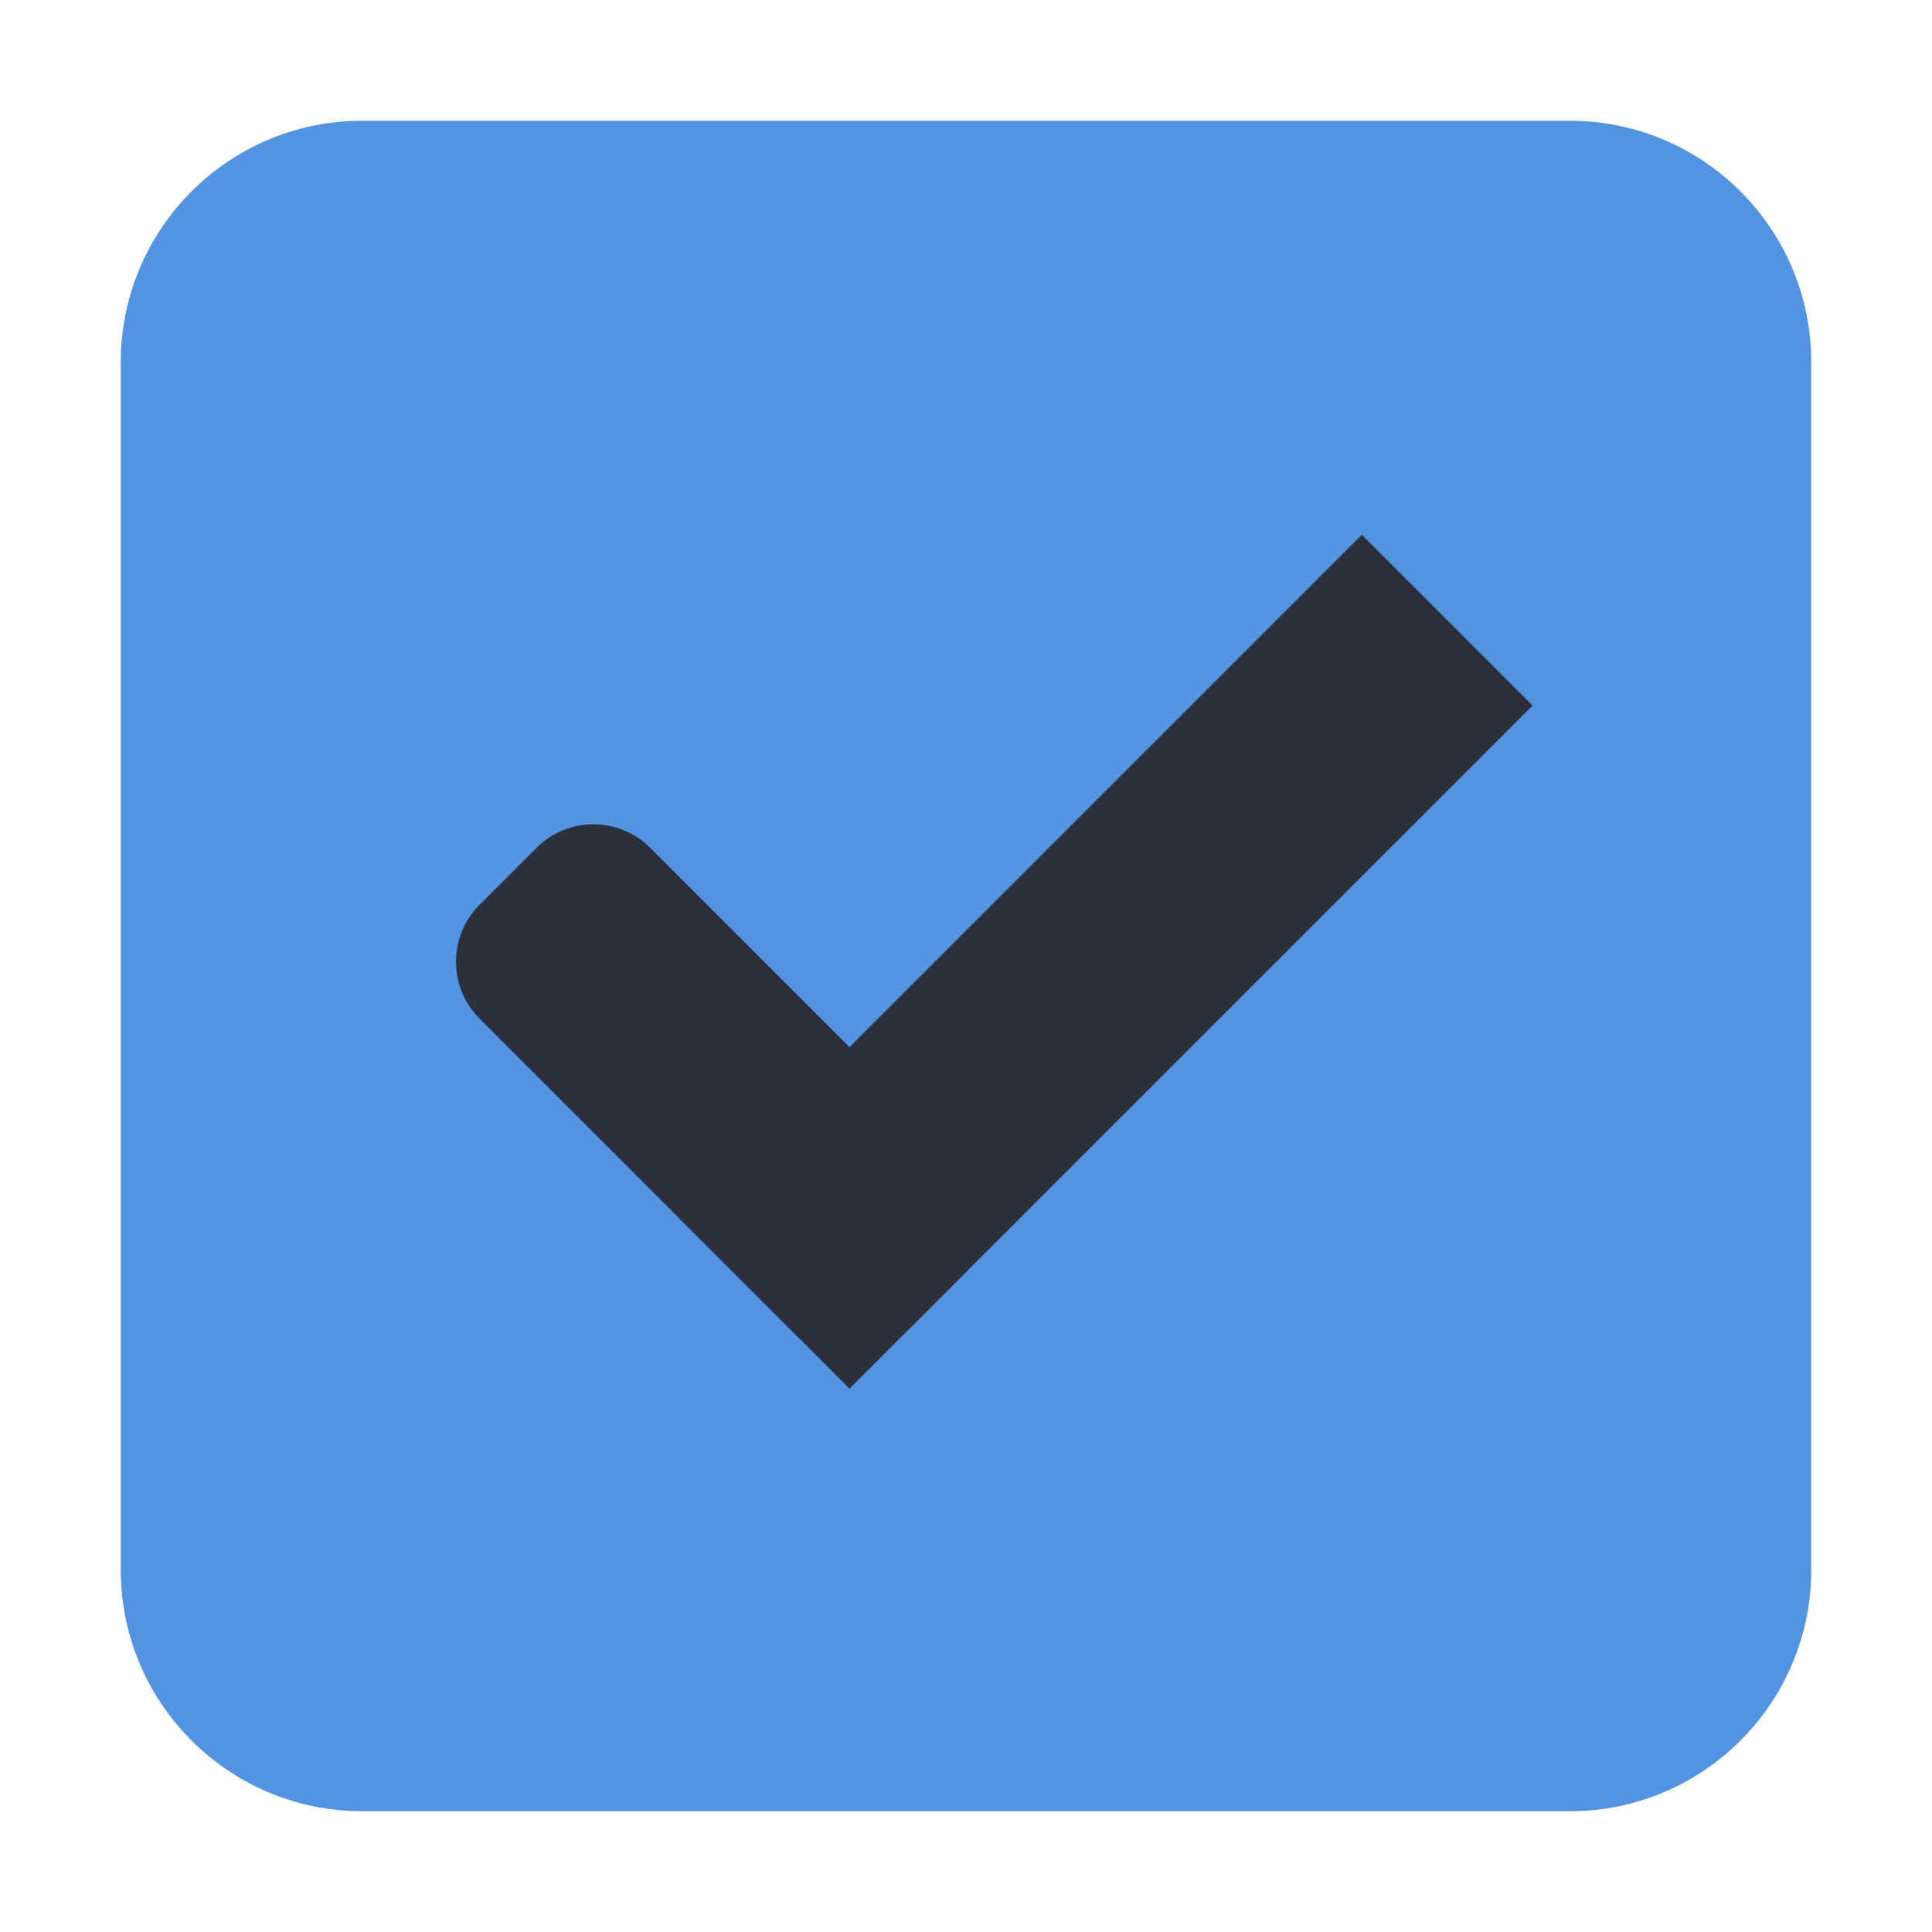
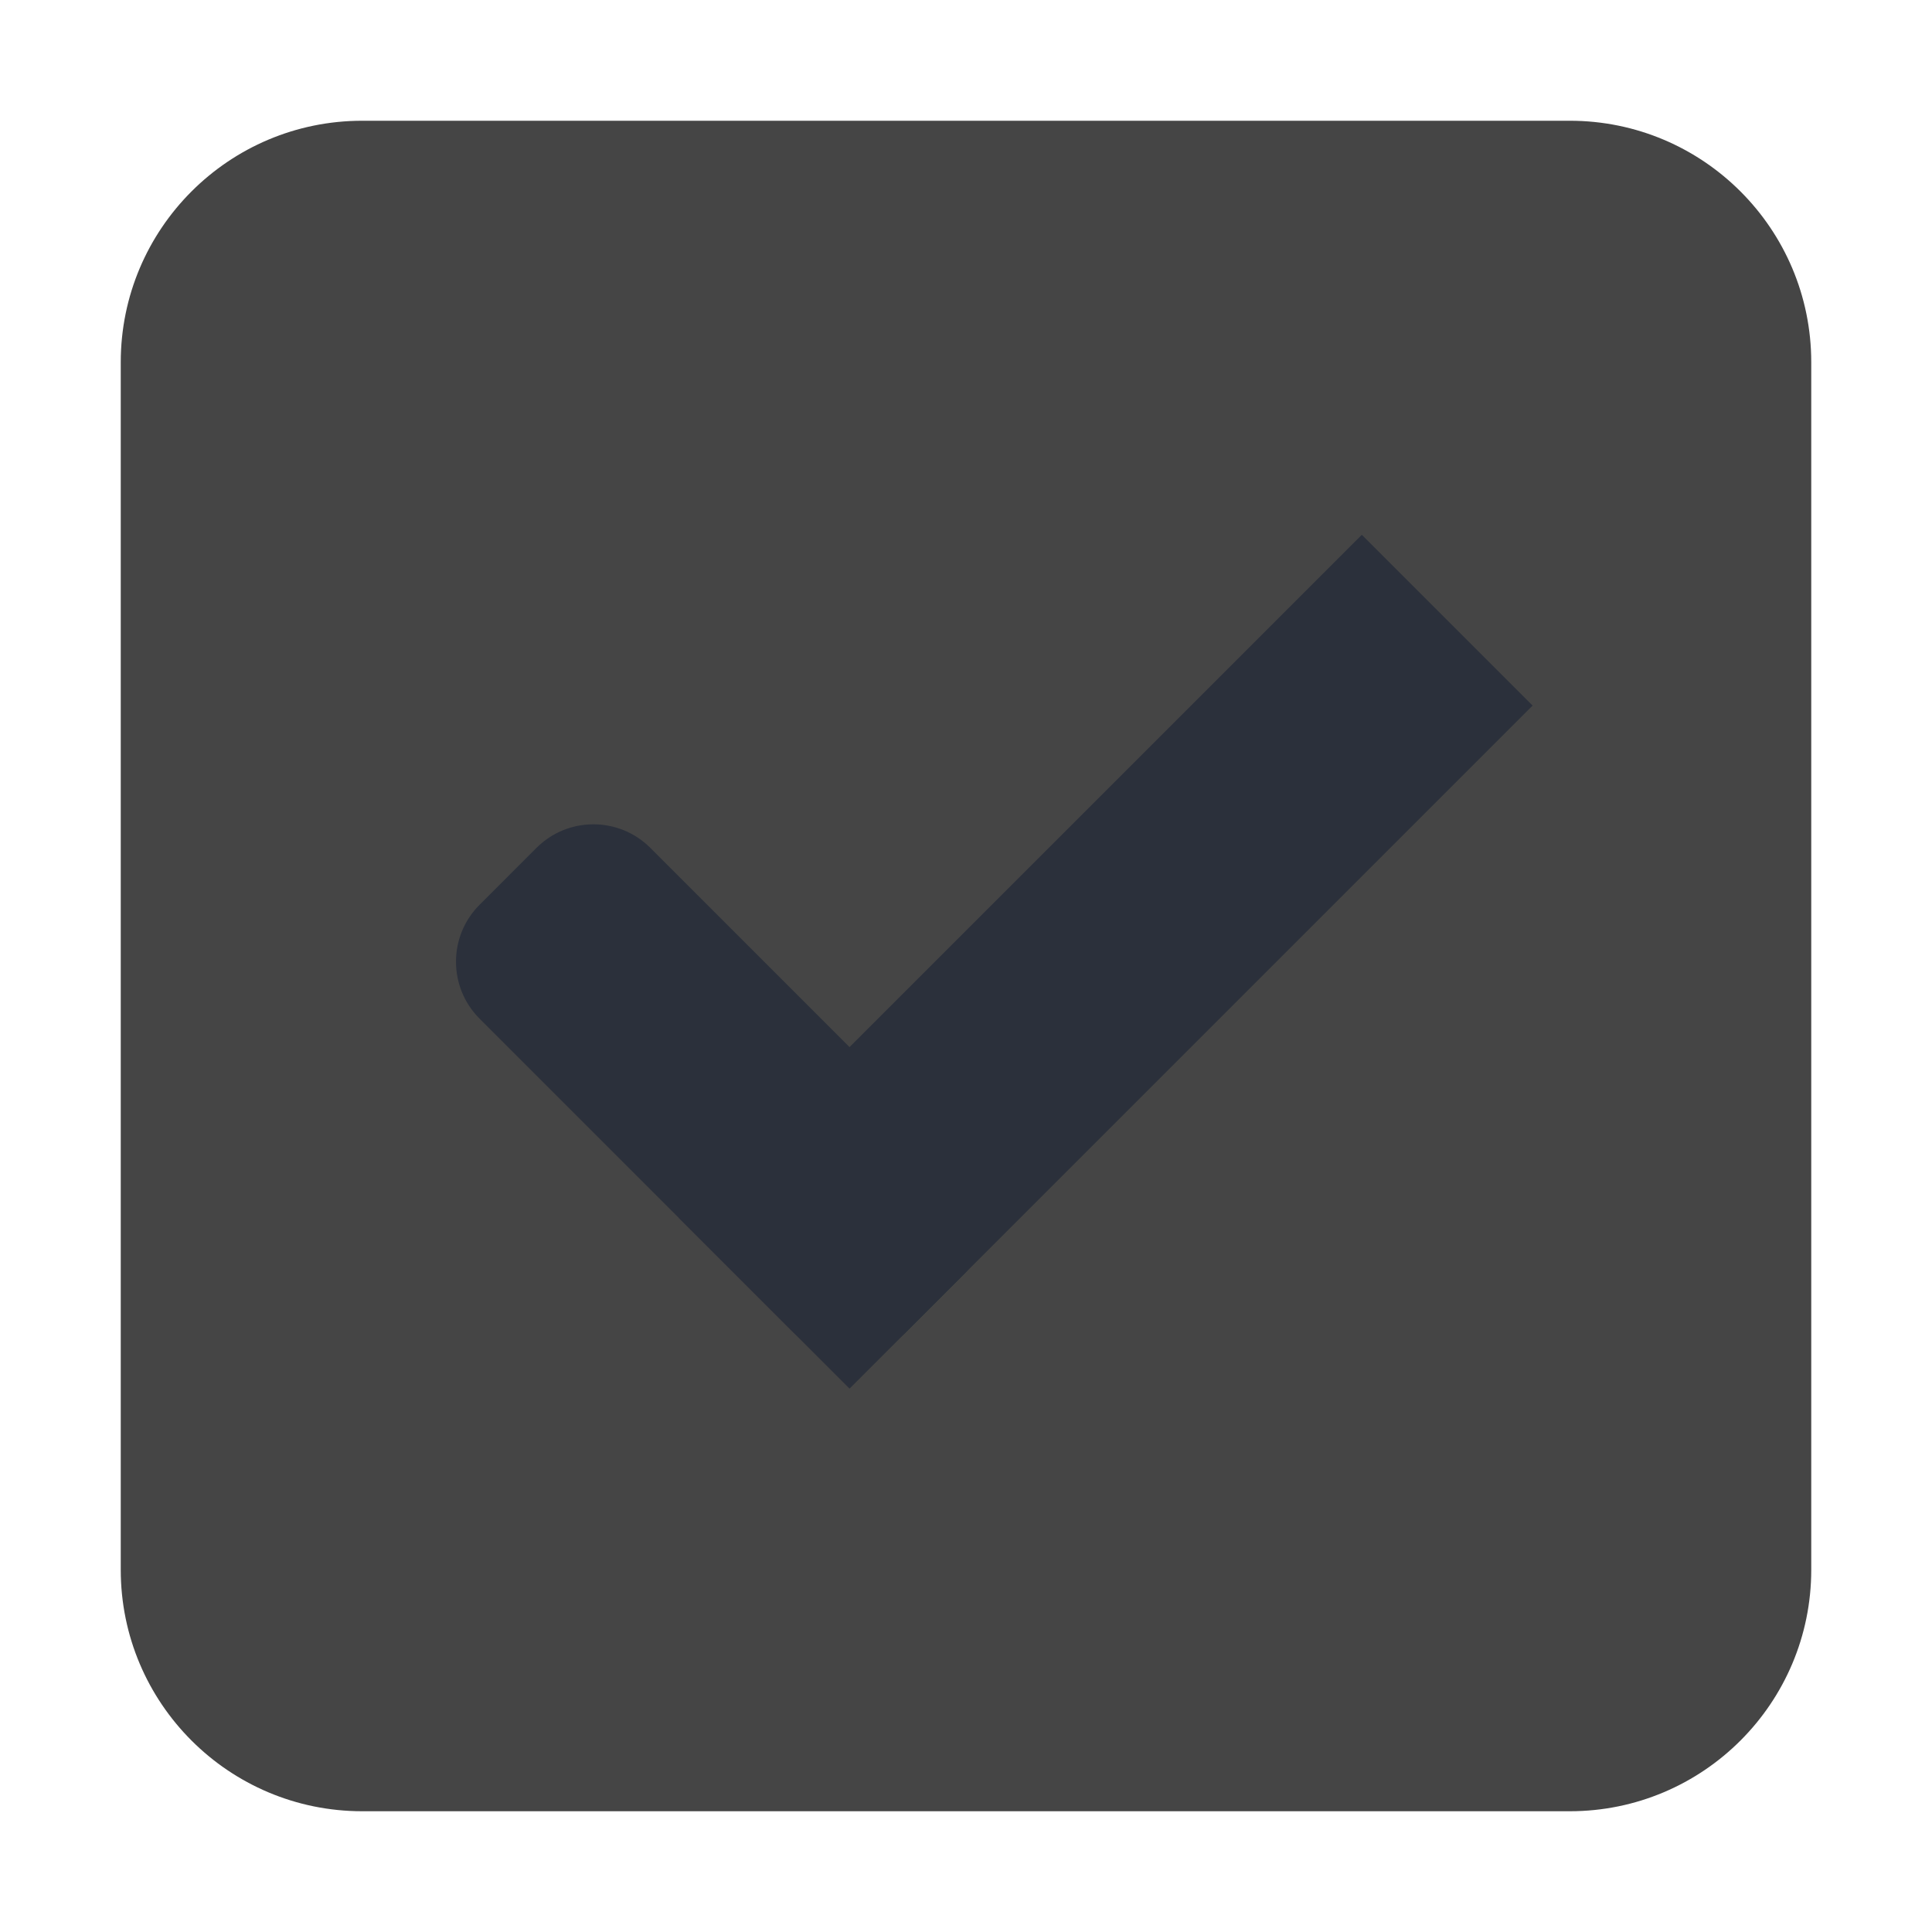
<svg xmlns="http://www.w3.org/2000/svg" xmlns:ns1="http://www.openswatchbook.org/uri/2009/osb" xmlns:xlink="http://www.w3.org/1999/xlink" width="16" height="16" id="svg2" version="1.1">
  <defs id="defs4">
    <linearGradient id="selected_bg_color" ns1:paint="solid">
-       <stop style="stop-color:#5294e2;stop-opacity:1;" offset="0" id="stop4159" />
+       <stop style="stop-color:#454545;stop-opacity:1;" offset="0" id="stop4159" />
    </linearGradient>
    <linearGradient id="linearGradient3768-6">
      <stop style="stop-color:#0f0f0f;stop-opacity:1;" offset="0" id="stop3770-6" />
      <stop id="stop3778-2" offset="0.078" style="stop-color:#171717;stop-opacity:1;" />
      <stop style="stop-color:#171717;stop-opacity:1;" offset="0.974" id="stop3774-0" />
      <stop style="stop-color:#1b1b1b;stop-opacity:1;" offset="1" id="stop3776-1" />
    </linearGradient>
    <linearGradient xlink:href="#selected_bg_color" id="linearGradient4161" x1="25" y1="31.362" x2="25" y2="45.362" gradientUnits="userSpaceOnUse" />
  </defs>
  <g id="layer1" transform="translate(0,-1036.362)">
    <g transform="translate(-36,1036)" style="display:inline;opacity:1" id="checkbox-checked-dark">
      <g id="checkbox-unchecked-5-59" style="display:inline" transform="translate(19,0)">
        <g id="sdsd-7-54">
          <g transform="translate(0,-30)" id="scdsdcd-5-8">
            <g transform="matrix(0.9295198,0,0,0.9291437,-156.7507,-212.9618)" id="g15812-6-6-1-5-4" style="display:inline">
              <g style="display:inline" id="g5489-2-9-6-8-8-53-5" transform="matrix(0.5089163,0,0,0.5173982,161.7932,197.5643)">
                <g id="g5428-8-1-4-0-0-4-2" />
              </g>
            </g>
            <rect style="color:#000000;display:inline;overflow:visible;visibility:visible;fill:none;stroke:none;stroke-width:2;marker:none;enable-background:accumulate" id="rect13523-7-11" width="16" height="16" x="17" y="30.362" />
            <g id="g5400-6-68">
              <rect rx="2" y="31.362" x="18" height="14" width="14" id="rect5147-9-1-5-7-6-7-4" style="color:#000000;display:inline;overflow:visible;visibility:visible;fill:url(#linearGradient4161);fill-opacity:1;stroke:#000000;stroke-width:0;stroke-linecap:butt;stroke-linejoin:round;stroke-miterlimit:4;stroke-dasharray:none;stroke-dashoffset:0;stroke-opacity:1;marker:none;enable-background:accumulate" ry="2" />
            </g>
          </g>
        </g>
      </g>
      <g id="checkbox-checked-dark-7-37" transform="translate(36,-1036)" style="display:inline">
        <g id="g3981-6-4-97" transform="matrix(0.7071068,0.7071068,-0.7071068,0.7071068,729.9547,305.0582)" style="opacity:0.85;fill:#1a1a1a;fill-opacity:1" />
        <g id="g4049-2-5" transform="matrix(0.7071068,0.7071068,-0.7071068,0.7071068,727.9444,295.3112)">
          <g id="g4056-7-6" transform="translate(12.37438,11.53123)">
            <g id="g3981-0-8" transform="translate(-3,-4.999983)" style="fill:#3b3c3e;fill-opacity:1">
              <rect ry="0.667" rx="0.667" y="1033.362" x="8" height="2" width="5" id="rect3977-39-90" style="fill:#2b303b;fill-opacity:1;stroke:none" />
              <rect ry="0" y="1027.362" x="11" height="8" width="2" id="rect3979-7-60" style="fill:#2b303b;fill-opacity:1;stroke:none" />
            </g>
            <rect style="fill:#eeeeee;fill-opacity:0;stroke:none" id="rect4047-81-5" width="3" height="1" x="5" y="-8" transform="translate(0,1036.362)" />
          </g>
        </g>
      </g>
    </g>
  </g>
</svg>
